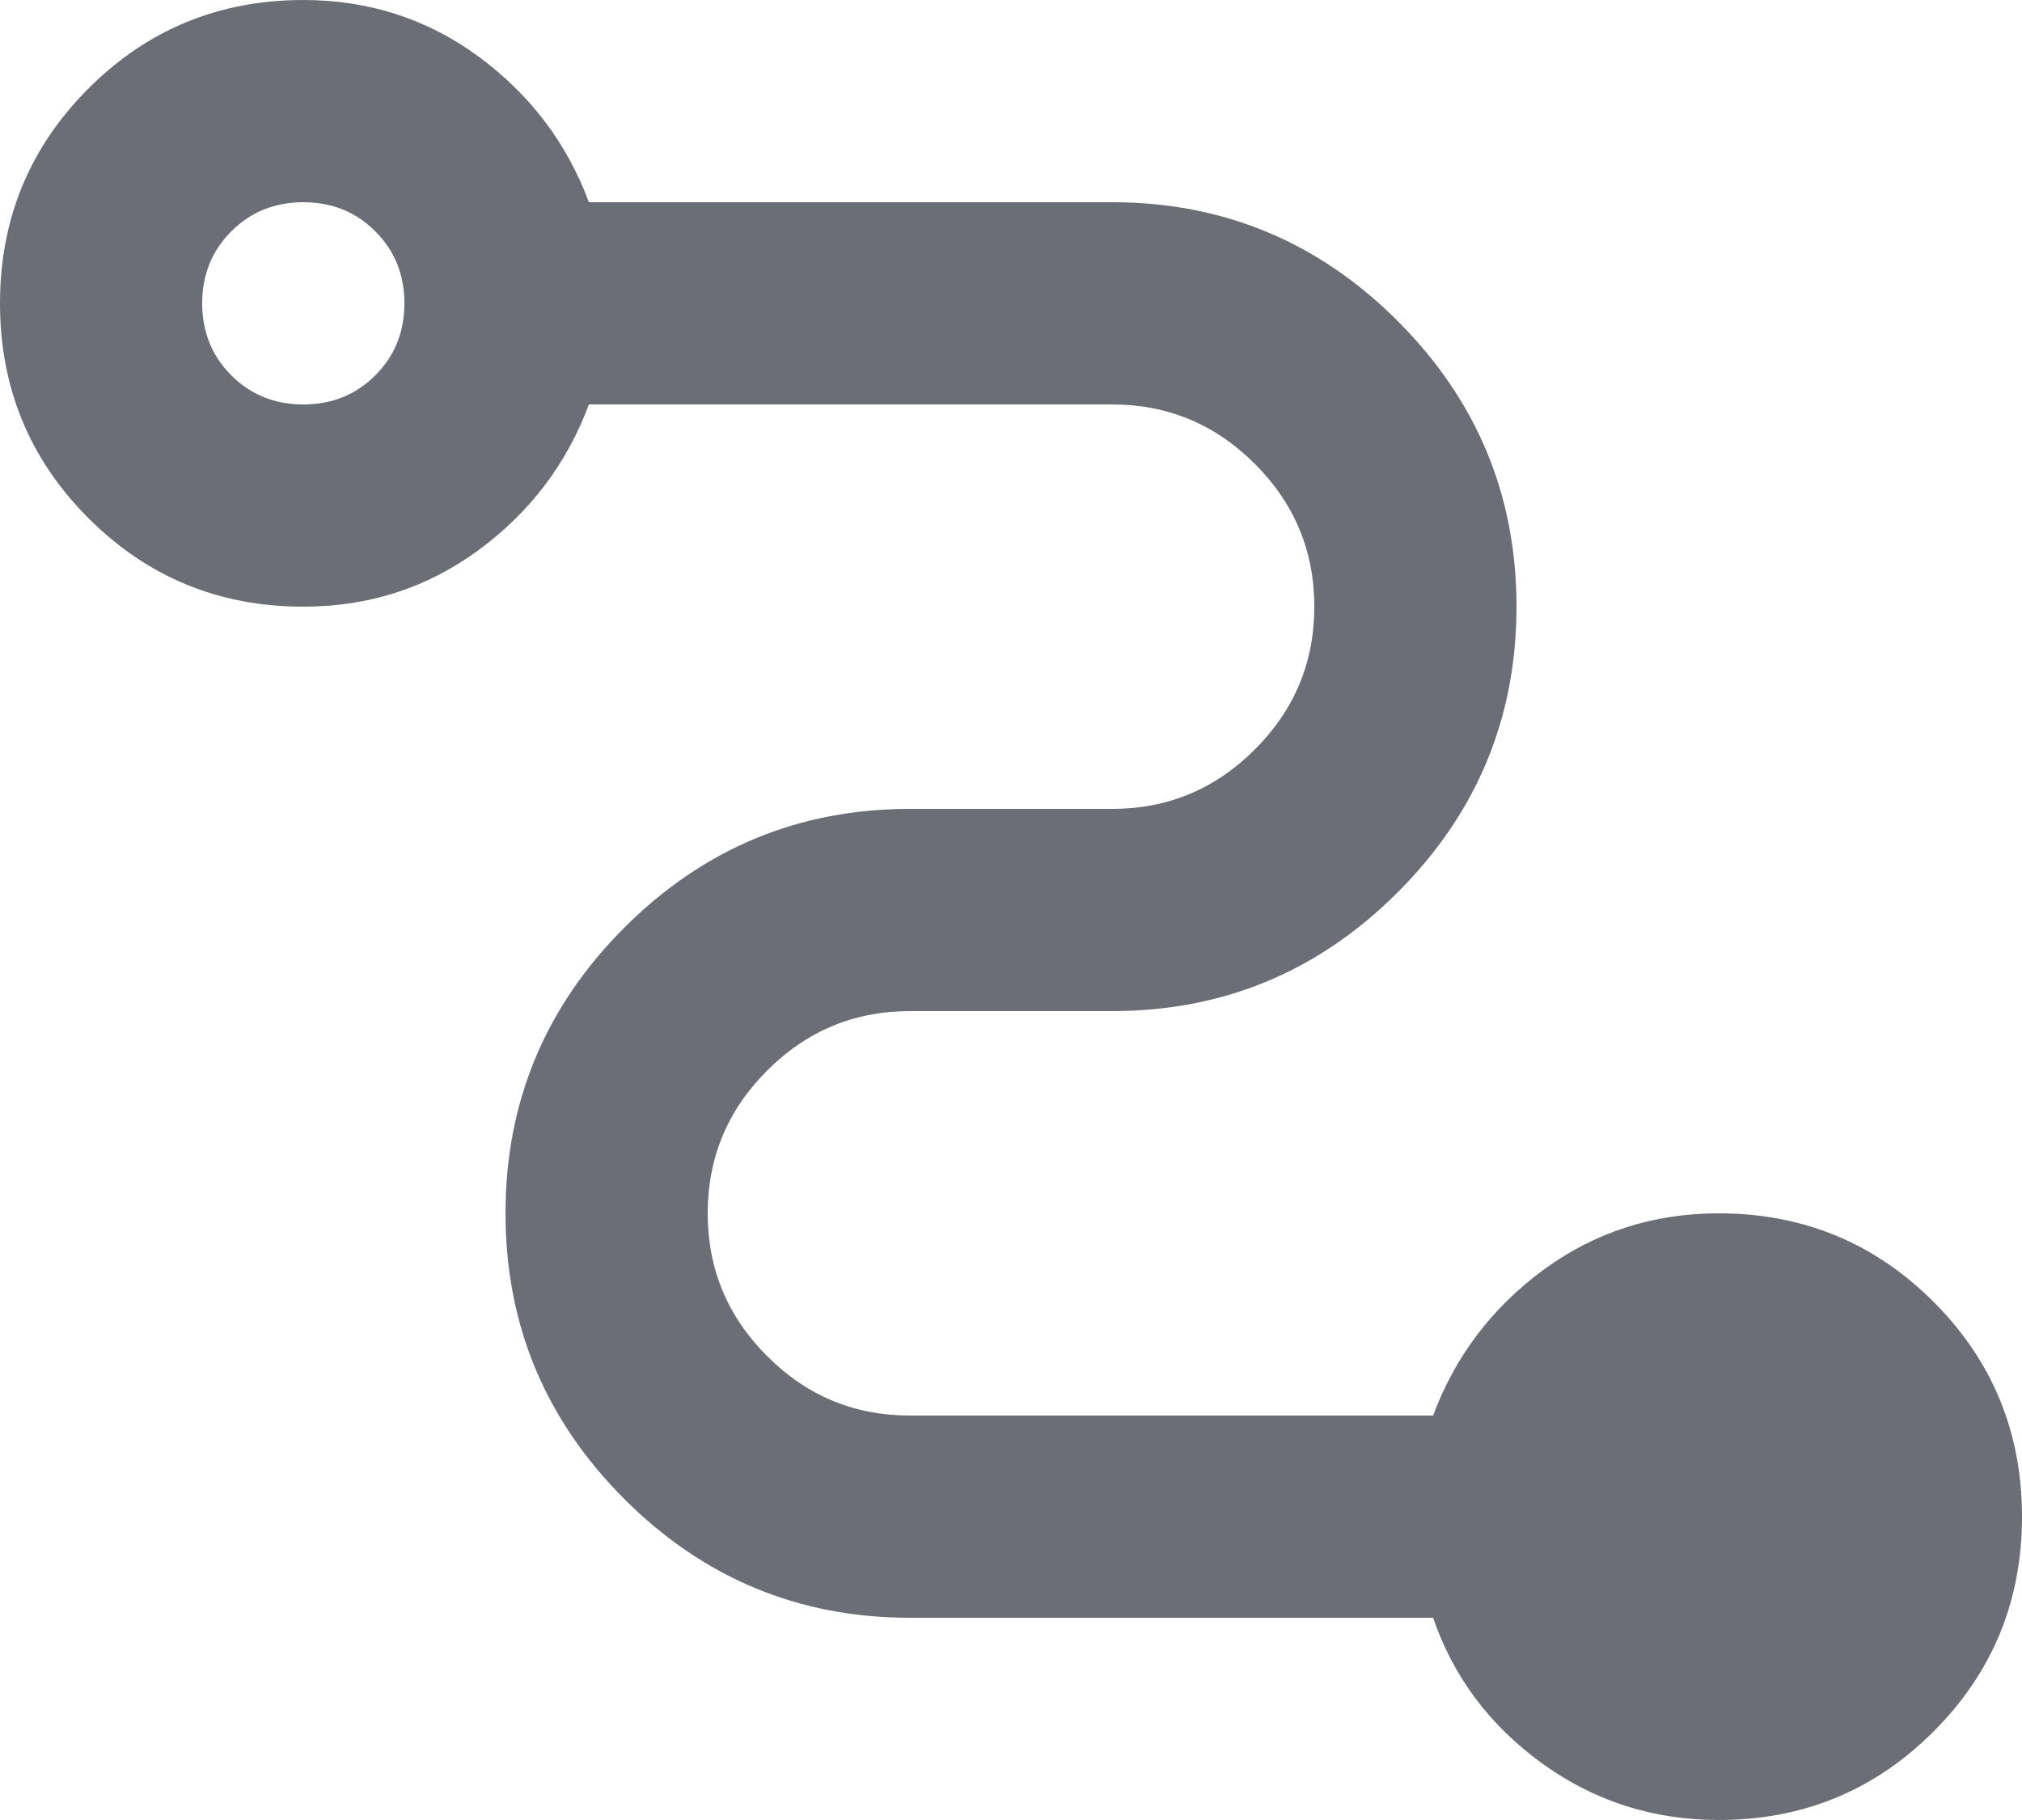
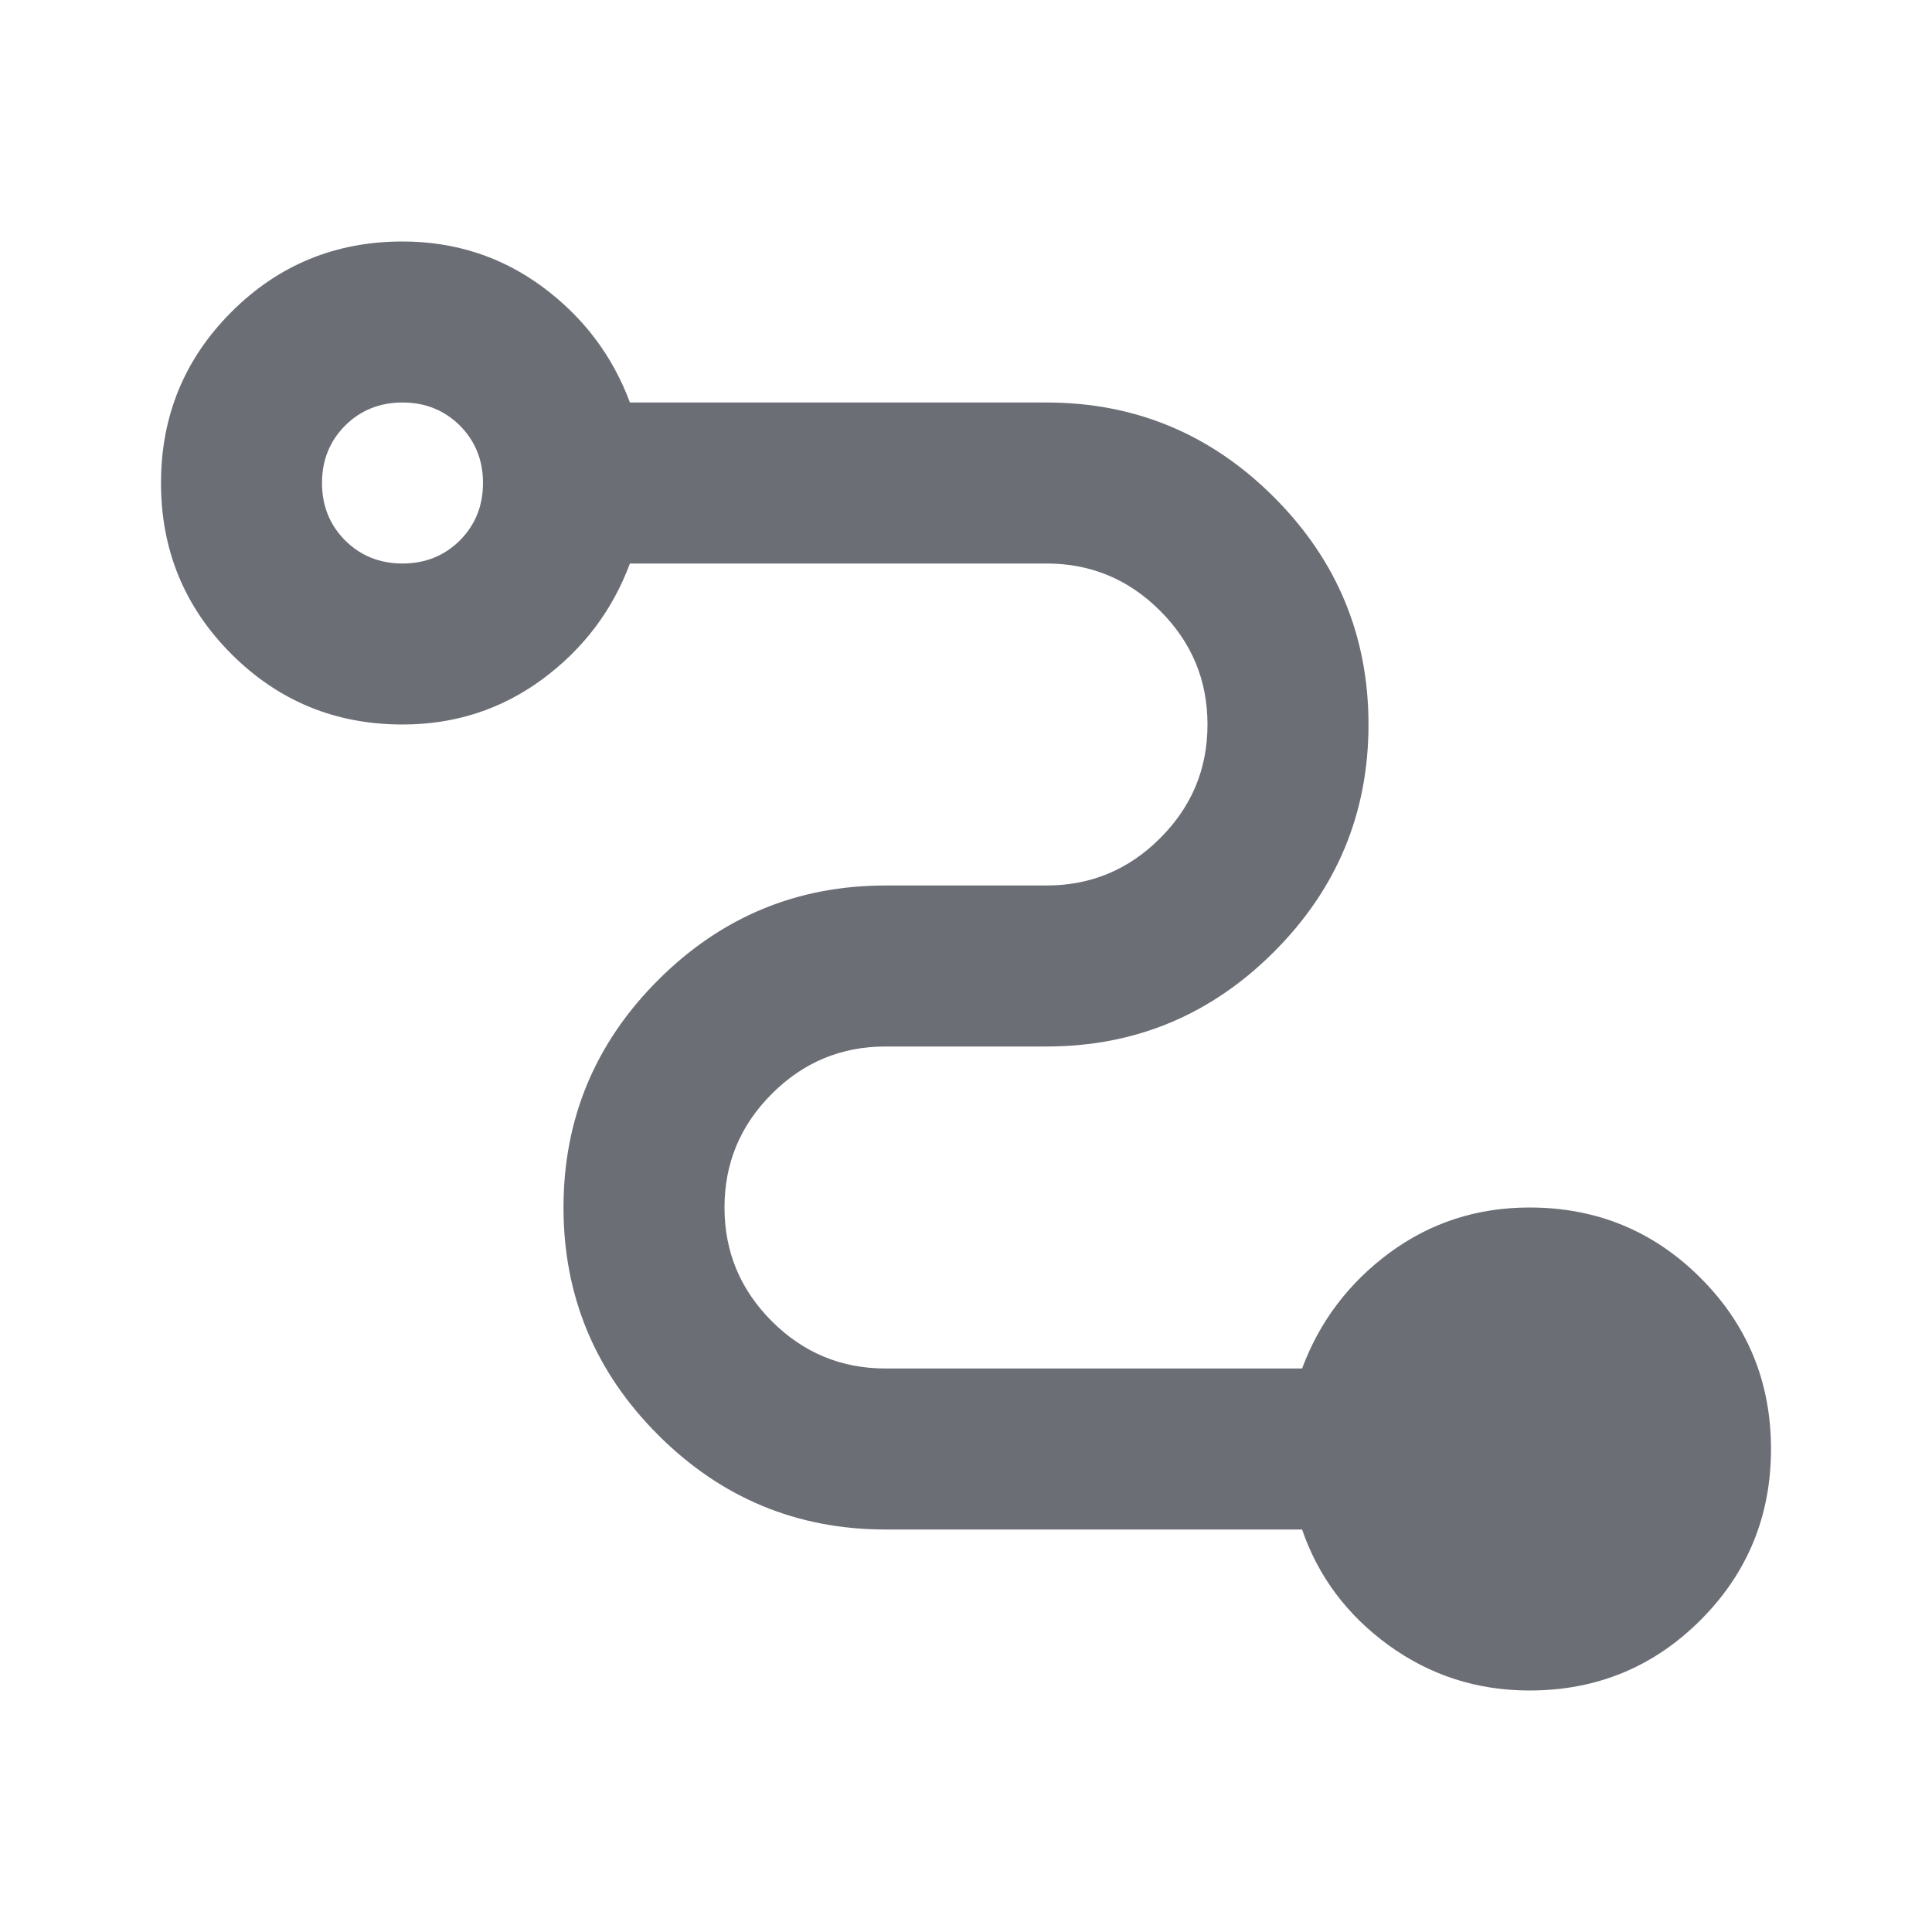
- <svg xmlns="http://www.w3.org/2000/svg" width="20" height="18" viewBox="0 0 20 18" fill="none">
-   <path d="M17 18C16.35 18 15.767 17.812 15.25 17.438C14.733 17.062 14.375 16.583 14.175 16H9C7.9 16 6.958 15.608 6.175 14.825C5.392 14.042 5 13.1 5 12C5 10.9 5.392 9.958 6.175 9.175C6.958 8.392 7.9 8 9 8H11C11.55 8 12.021 7.804 12.412 7.412C12.804 7.021 13 6.55 13 6C13 5.45 12.804 4.979 12.412 4.588C12.021 4.196 11.55 4 11 4H5.825C5.608 4.583 5.246 5.062 4.737 5.438C4.229 5.812 3.65 6 3 6C2.167 6 1.458 5.708 0.875 5.125C0.292 4.542 0 3.833 0 3C0 2.167 0.292 1.458 0.875 0.875C1.458 0.292 2.167 0 3 0C3.65 0 4.229 0.188 4.737 0.562C5.246 0.938 5.608 1.417 5.825 2H11C12.1 2 13.042 2.392 13.825 3.175C14.608 3.958 15 4.9 15 6C15 7.1 14.608 8.042 13.825 8.825C13.042 9.608 12.1 10 11 10H9C8.45 10 7.979 10.196 7.588 10.588C7.196 10.979 7 11.45 7 12C7 12.55 7.196 13.021 7.588 13.412C7.979 13.804 8.45 14 9 14H14.175C14.392 13.417 14.754 12.938 15.262 12.562C15.771 12.188 16.35 12 17 12C17.833 12 18.542 12.292 19.125 12.875C19.708 13.458 20 14.167 20 15C20 15.833 19.708 16.542 19.125 17.125C18.542 17.708 17.833 18 17 18ZM3 4C3.283 4 3.521 3.904 3.712 3.712C3.904 3.521 4 3.283 4 3C4 2.717 3.904 2.479 3.712 2.288C3.521 2.096 3.283 2 3 2C2.717 2 2.479 2.096 2.288 2.288C2.096 2.479 2 2.717 2 3C2 3.283 2.096 3.521 2.288 3.712C2.479 3.904 2.717 4 3 4Z" fill="#6C6E76" />
+ <svg xmlns="http://www.w3.org/2000/svg" width="24" height="24" viewBox="0 0 24 24" fill="none">
+   <mask id="mask0_8373_25091" style="mask-type:alpha" maskUnits="userSpaceOnUse" x="0" y="0" width="24" height="24">
+     <rect width="24" height="24" fill="#D9D9D9" />
+   </mask>
+   <g mask="url(#mask0_8373_25091)">
+     <path d="M19 21C18.35 21 17.767 20.812 17.25 20.438C16.733 20.062 16.375 19.583 16.175 19H11C9.9 19 8.958 18.608 8.175 17.825C7.392 17.042 7 16.1 7 15C7 13.9 7.392 12.958 8.175 12.175C8.958 11.392 9.9 11 11 11H13C13.55 11 14.021 10.804 14.412 10.412C14.804 10.021 15 9.55 15 9C15 8.45 14.804 7.979 14.412 7.588C14.021 7.196 13.55 7 13 7H7.825C7.608 7.583 7.246 8.062 6.737 8.438C6.229 8.812 5.65 9 5 9C4.167 9 3.458 8.708 2.875 8.125C2.292 7.542 2 6.833 2 6C2 5.167 2.292 4.458 2.875 3.875C3.458 3.292 4.167 3 5 3C5.65 3 6.229 3.188 6.737 3.562C7.246 3.938 7.608 4.417 7.825 5H13C14.1 5 15.042 5.392 15.825 6.175C16.608 6.958 17 7.9 17 9C17 10.1 16.608 11.042 15.825 11.825C15.042 12.608 14.1 13 13 13H11C10.45 13 9.979 13.196 9.588 13.588C9.196 13.979 9 14.45 9 15C9 15.55 9.196 16.021 9.588 16.413C9.979 16.804 10.45 17 11 17H16.175C16.392 16.417 16.754 15.938 17.262 15.562C17.771 15.188 18.35 15 19 15C19.833 15 20.542 15.292 21.125 15.875C21.708 16.458 22 17.167 22 18C22 18.833 21.708 19.542 21.125 20.125C20.542 20.708 19.833 21 19 21ZM5 7C5.283 7 5.521 6.904 5.713 6.713C5.904 6.521 6 6.283 6 6C6 5.717 5.904 5.479 5.713 5.287C5.521 5.096 5.283 5 5 5C4.717 5 4.479 5.096 4.287 5.287C4.096 5.479 4 5.717 4 6C4 6.283 4.096 6.521 4.287 6.713C4.479 6.904 4.717 7 5 7Z" fill="#6C6E76" />
+   </g>
</svg>
